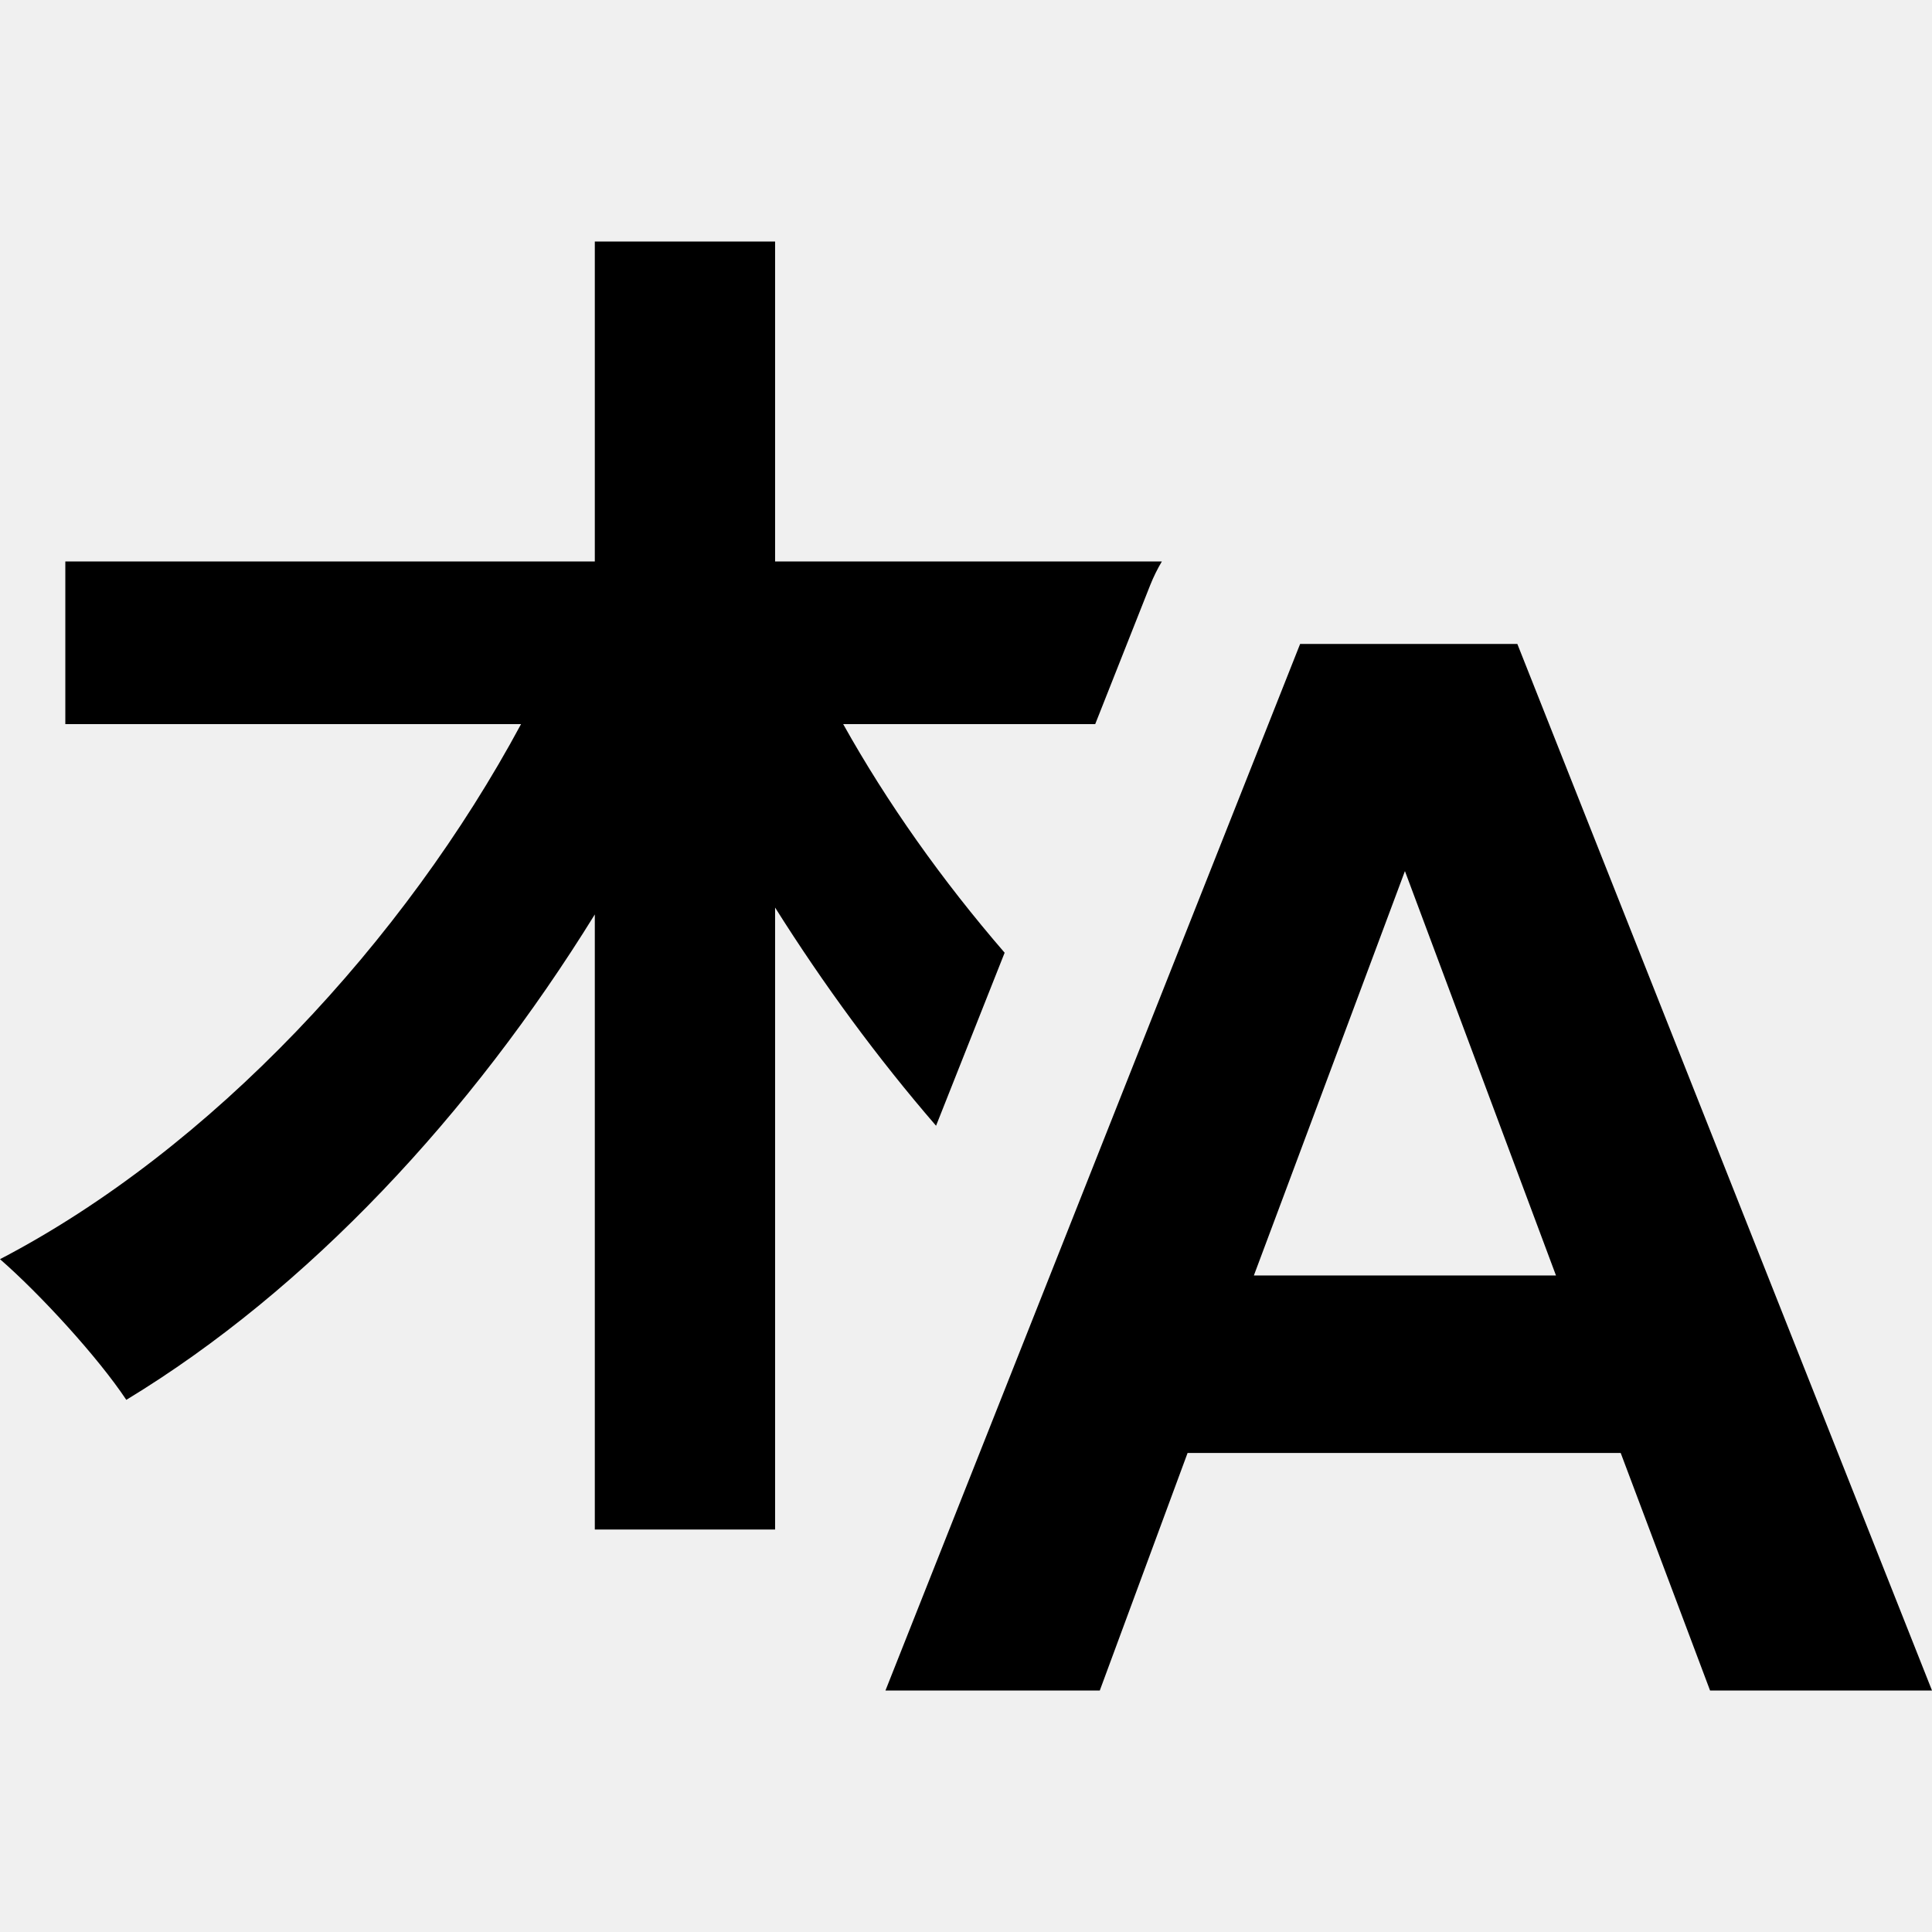
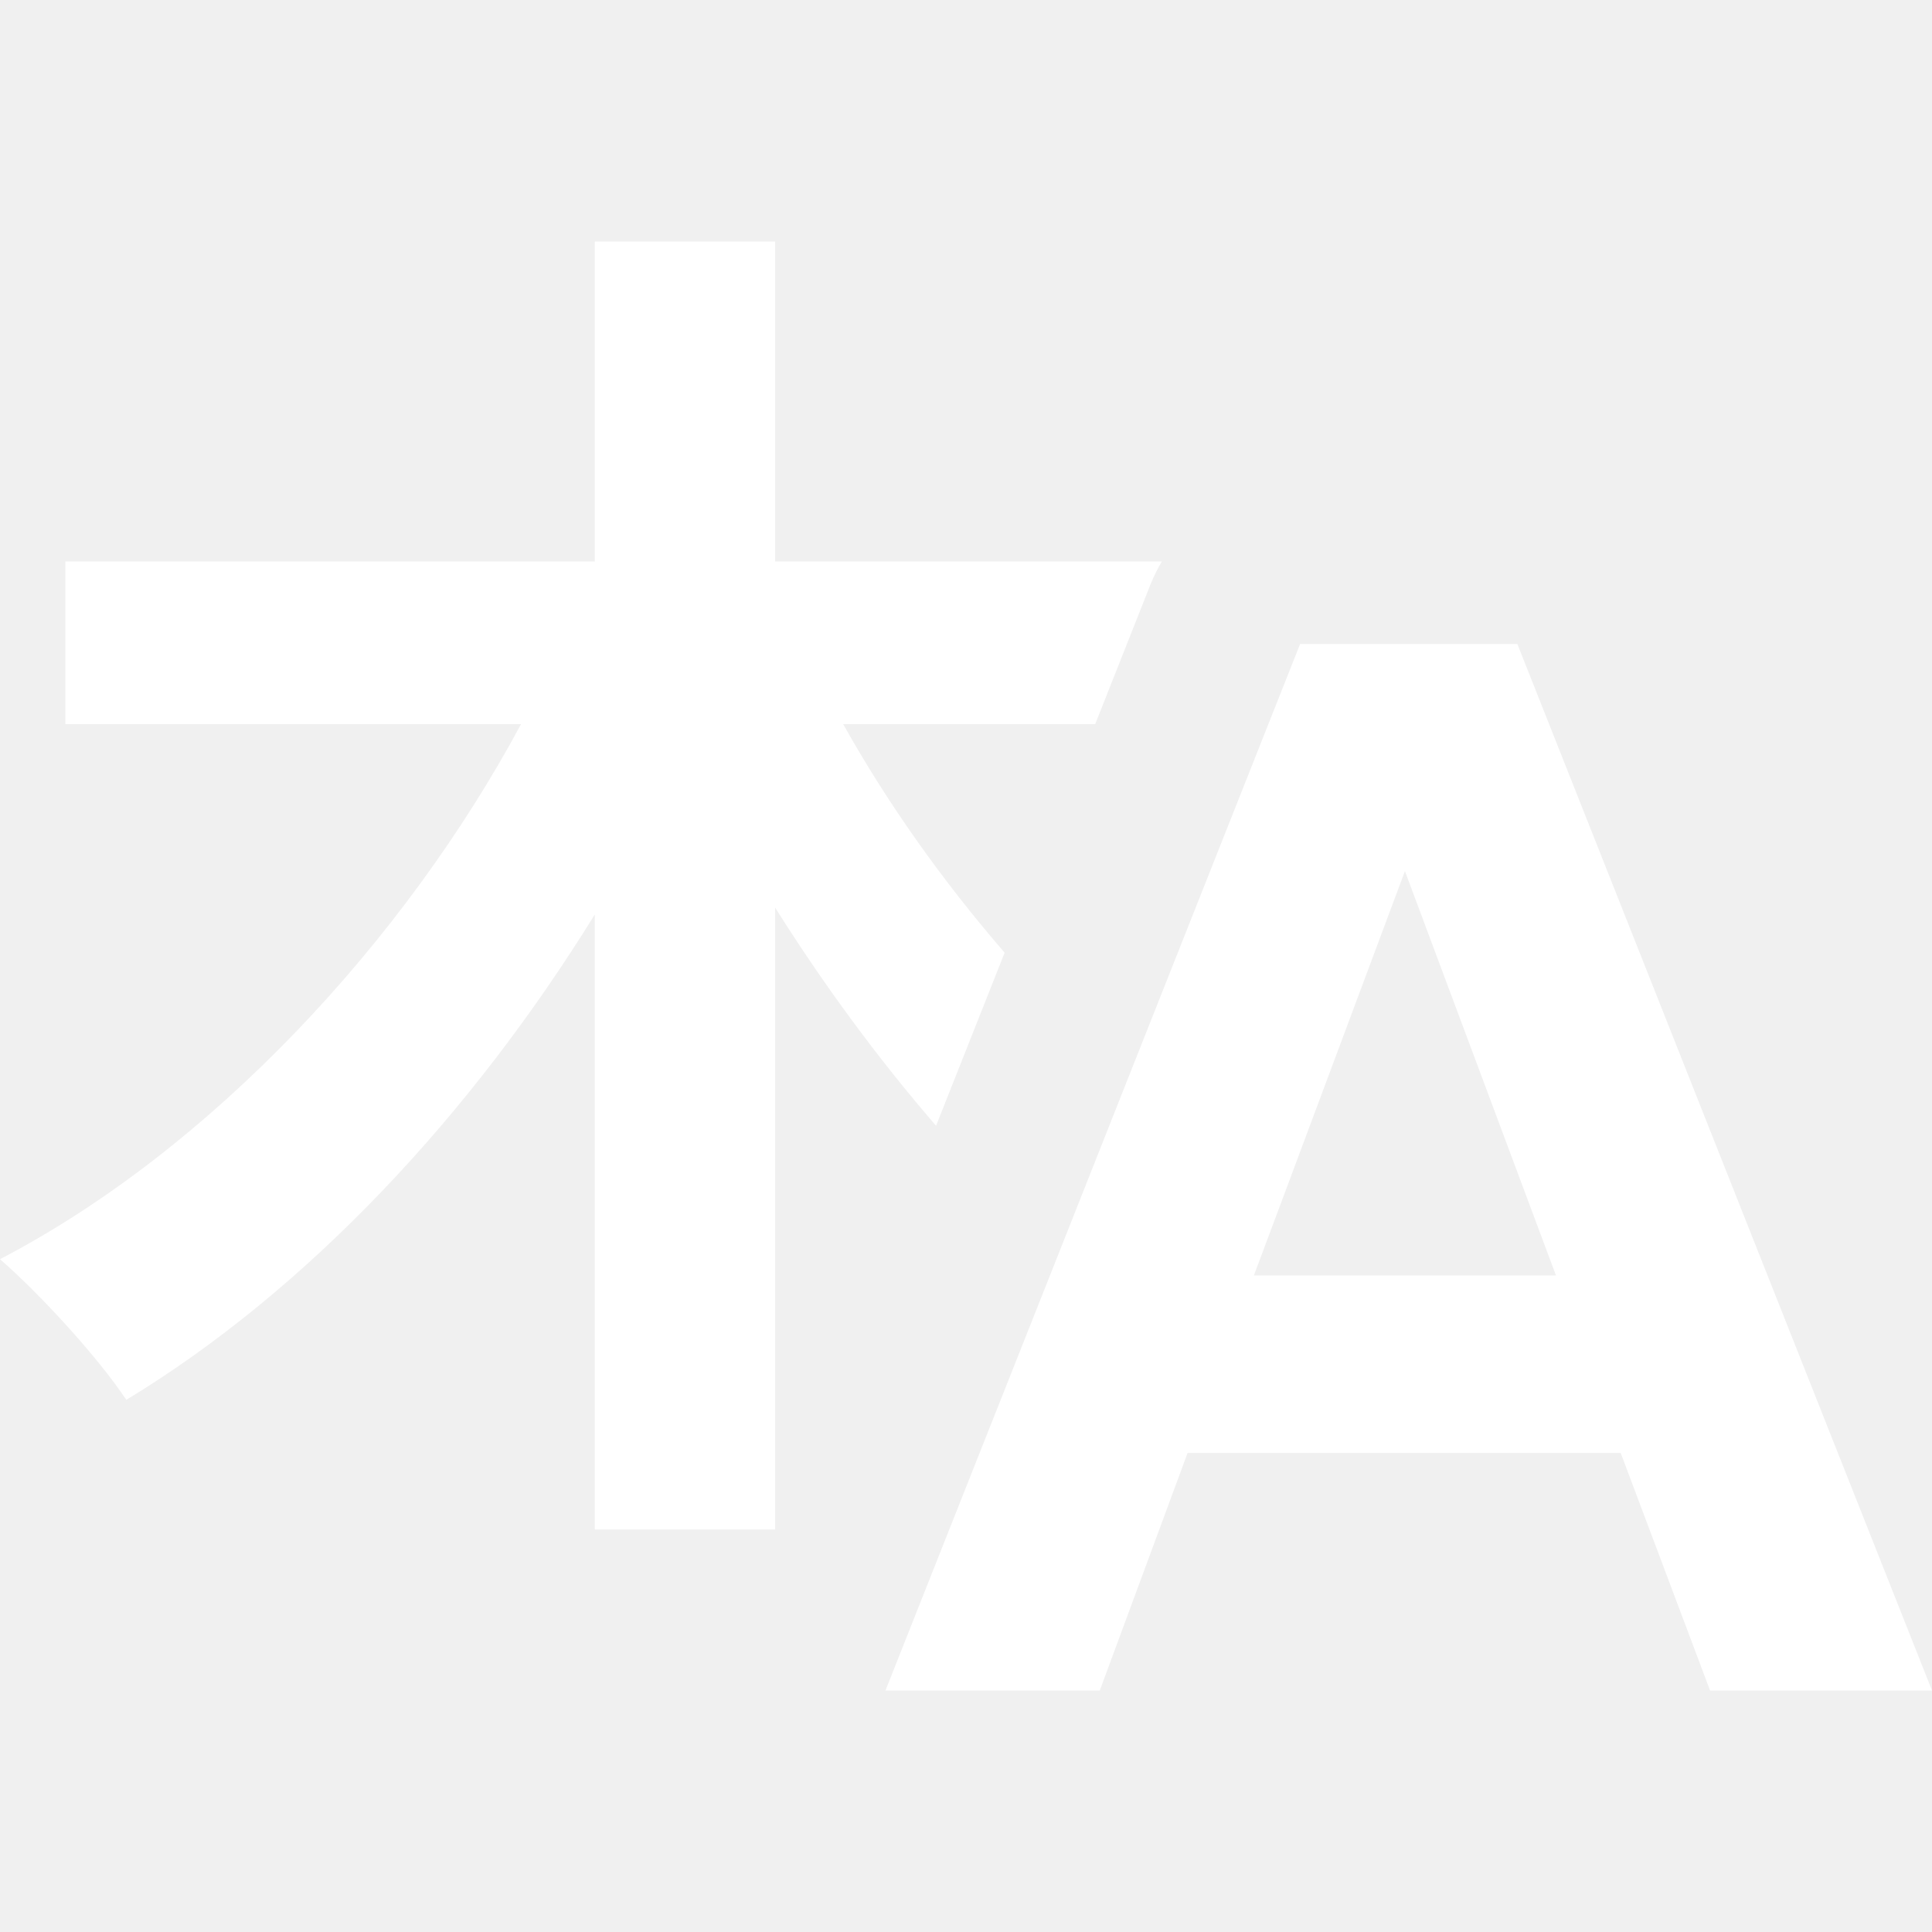
- <svg xmlns="http://www.w3.org/2000/svg" width="16" height="16" viewBox="0 0 16 16" fill="none" class="default-ltr-cache-4z3qvp e1svuwfo1" data-name="Languages" aria-labelledby=":R135dajalalbd:" aria-hidden="true">
-   <path fill-rule="evenodd" clip-rule="evenodd" d="M10.767 5.333L10.504 5.997L9.34 8.935L8.769 10.377L7.333 14H9.108L9.835 12.033H13.422L14.162 14H16L12.566 5.333H10.828H10.767ZM10.619 9.935L10.384 10.563H11.104H12.886L11.635 7.214L10.619 9.935ZM9.527 4.842C9.554 4.775 9.586 4.71 9.622 4.65H6.419V2H4.926V4.65H0.541V5.997H4.315C3.351 7.79 1.752 9.515 0 10.428C0.329 10.714 0.811 11.239 1.046 11.593C2.551 10.68 3.903 9.229 4.926 7.573V12.667H6.419V7.516C6.82 8.153 7.267 8.762 7.752 9.323L8.32 7.89C7.802 7.291 7.346 6.647 6.983 5.997H9.07L9.527 4.842Z" fill="currentColor" />
+ <svg xmlns="http://www.w3.org/2000/svg" width="16" height="16" viewBox="0 0 16 16" class="default-ltr-cache-4z3qvp e1svuwfo1" data-name="Languages" aria-labelledby=":R135dajalalbd:" aria-hidden="true" style="background-color: black;">
+   <path fill-rule="evenodd" clip-rule="evenodd" d="M10.767 5.333L10.504 5.997L9.34 8.935L8.769 10.377L7.333 14H9.108L9.835 12.033H13.422L14.162 14H16L12.566 5.333H10.828H10.767ZM10.619 9.935L10.384 10.563H11.104H12.886L11.635 7.214L10.619 9.935ZM9.527 4.842C9.554 4.775 9.586 4.71 9.622 4.65H6.419V2H4.926V4.65H0.541V5.997H4.315C3.351 7.79 1.752 9.515 0 10.428C0.329 10.714 0.811 11.239 1.046 11.593C2.551 10.68 3.903 9.229 4.926 7.573V12.667H6.419V7.516C6.82 8.153 7.267 8.762 7.752 9.323L8.32 7.89C7.802 7.291 7.346 6.647 6.983 5.997H9.07L9.527 4.842Z" fill="white" />
</svg>
